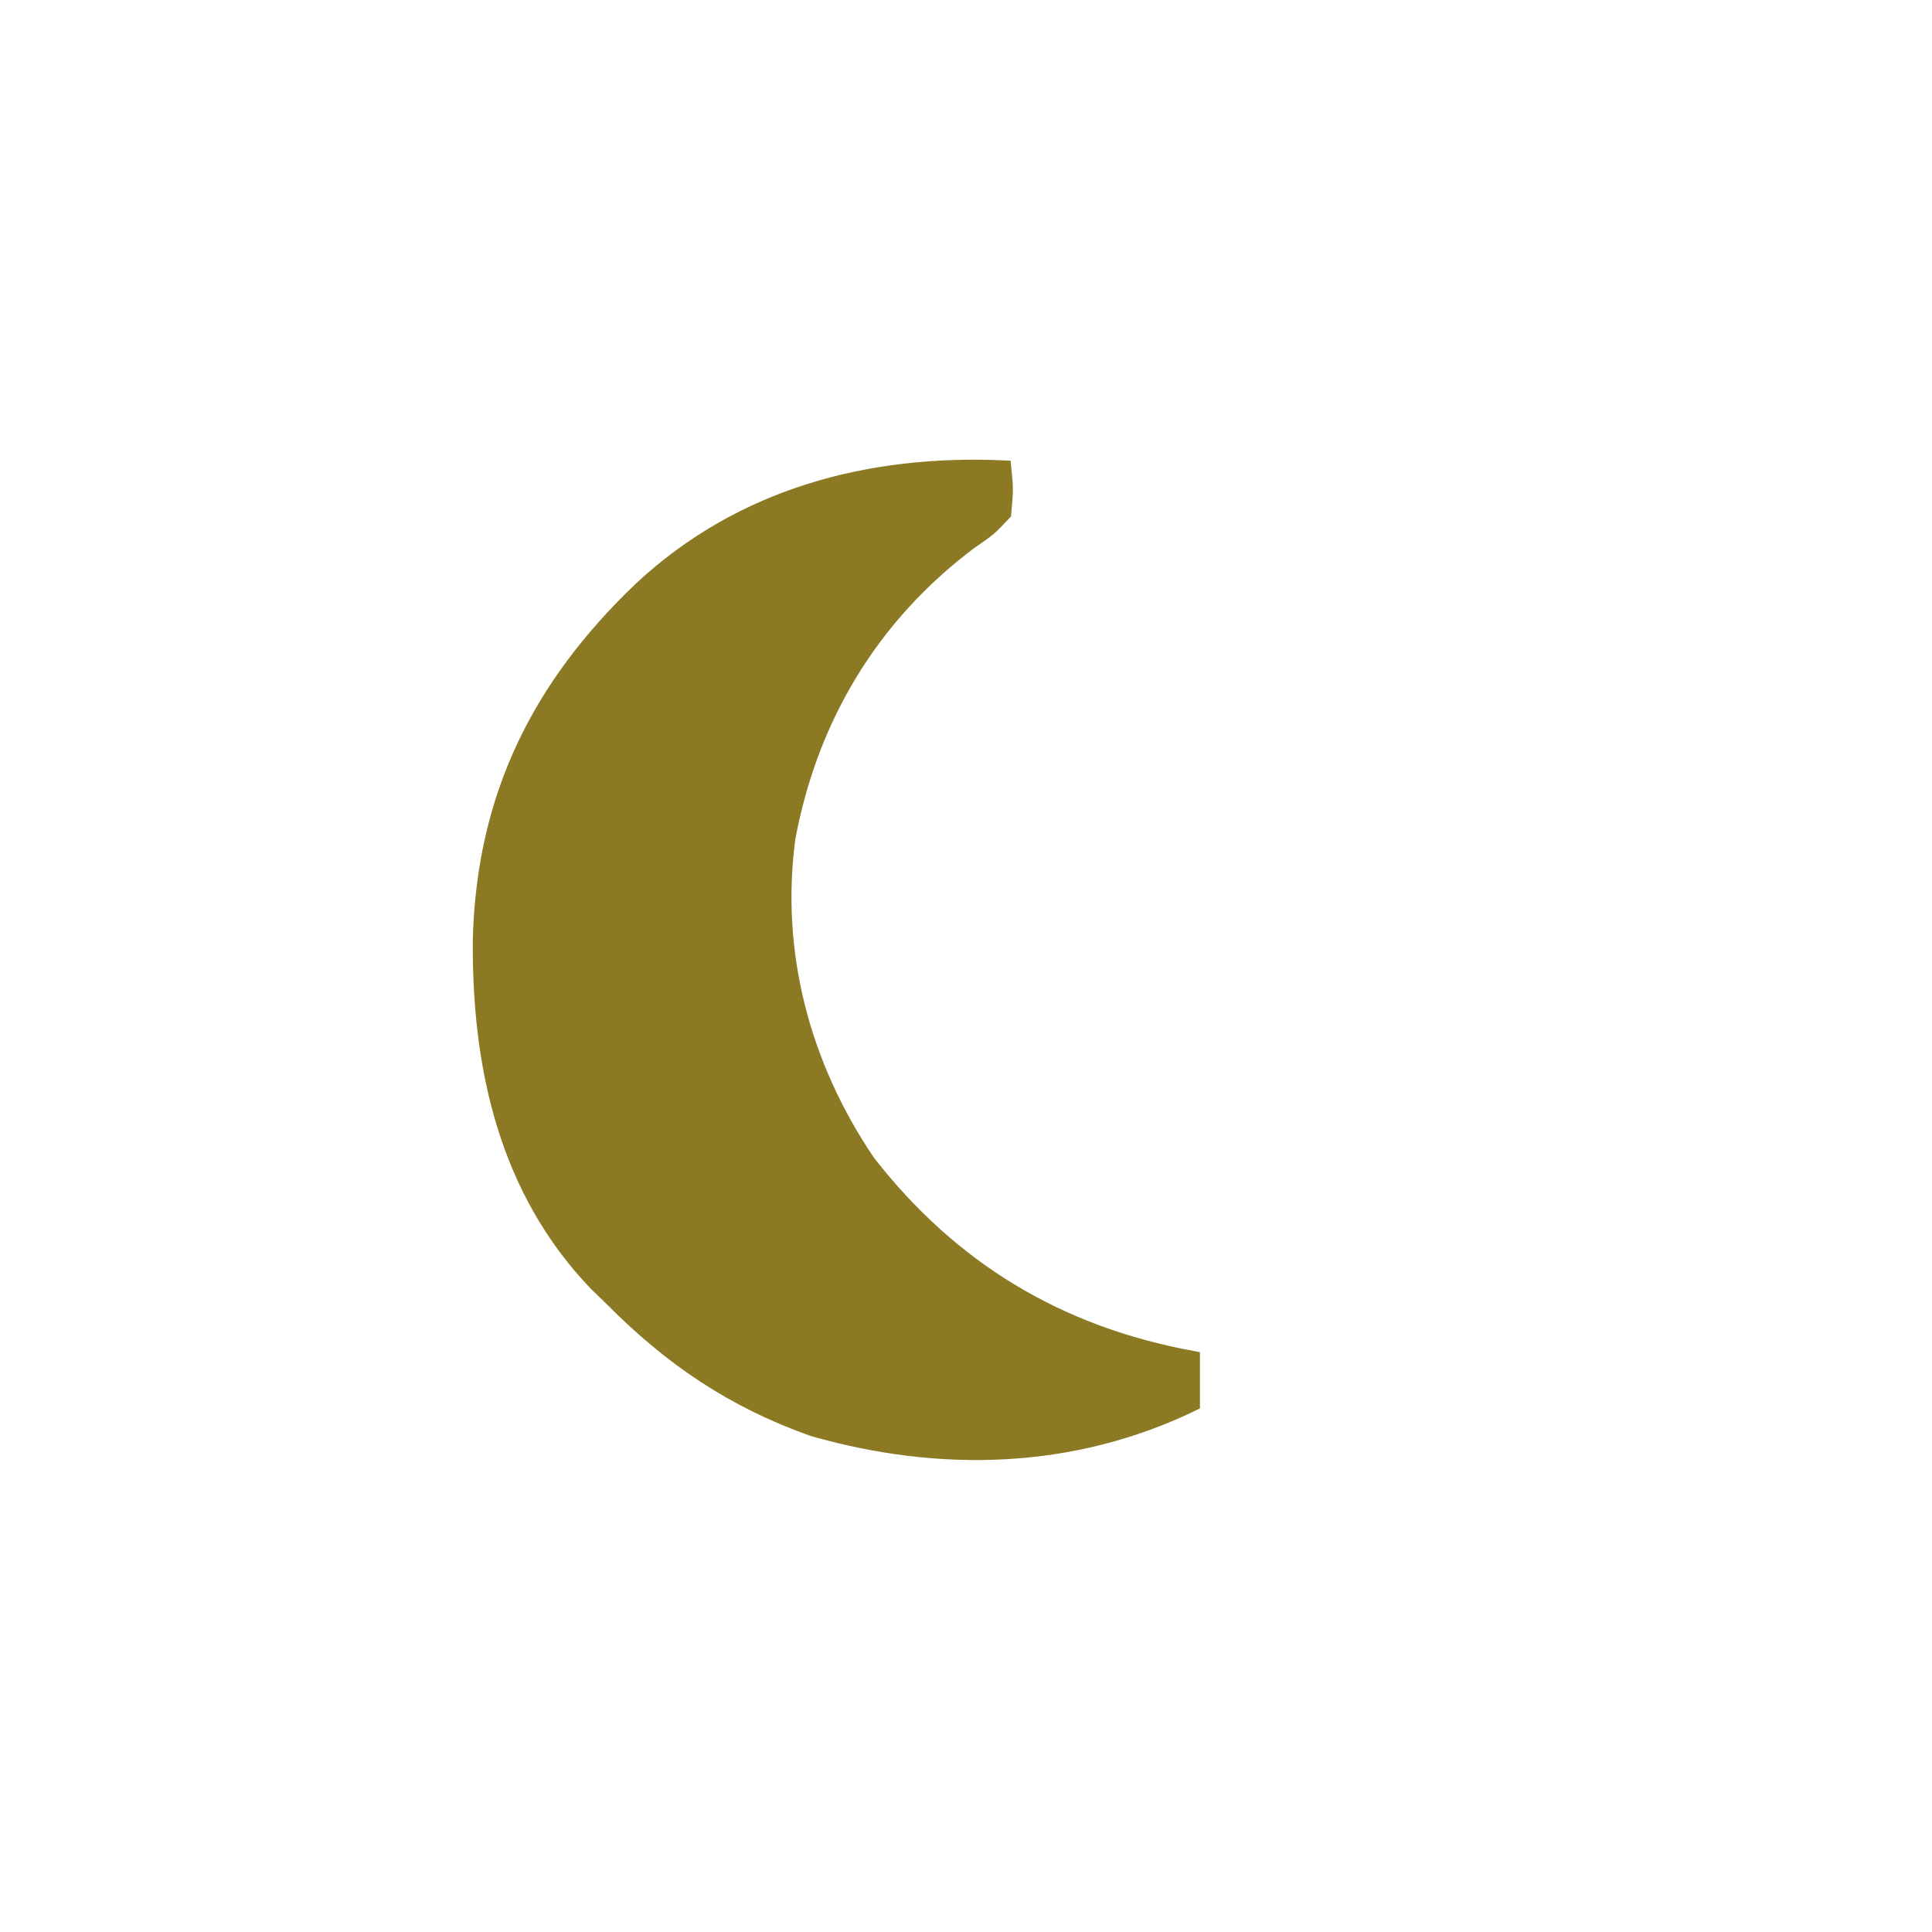
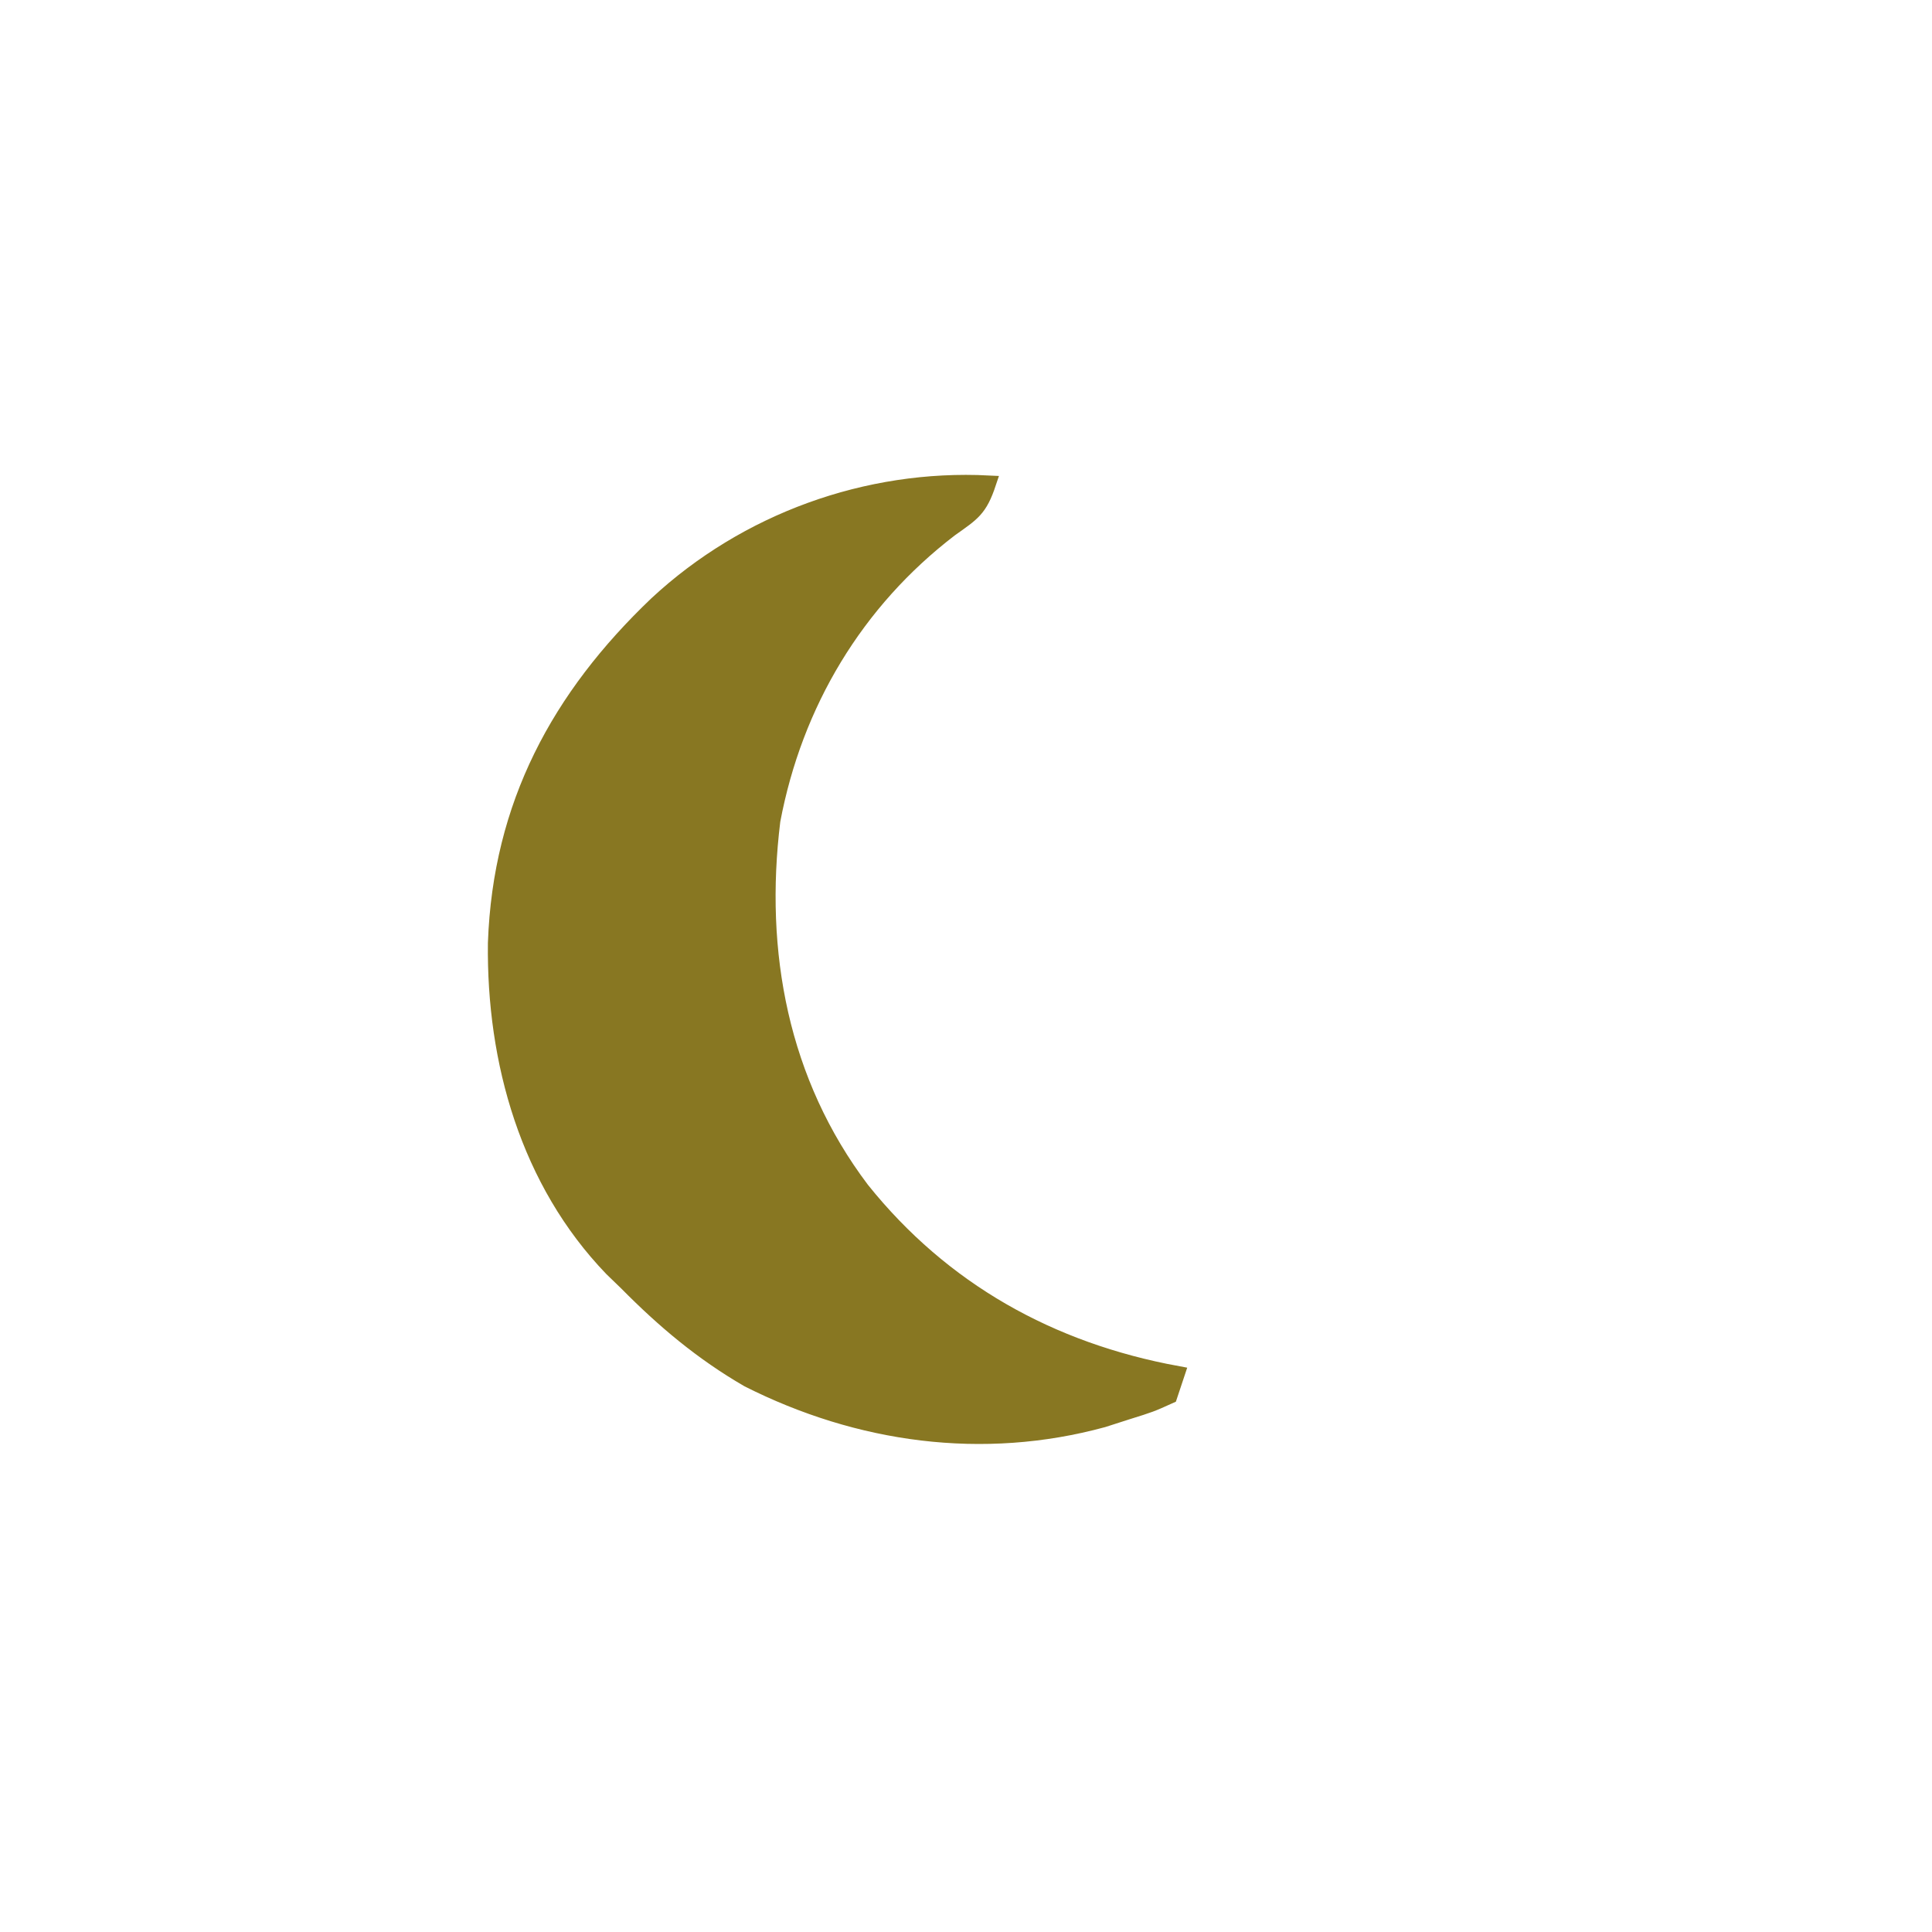
- <svg xmlns="http://www.w3.org/2000/svg" width="256" height="256" viewBox="0 0 256 256">
-   <path d="M0 0 C0.281 2.762 0.281 2.762 0 6 C-1.906 8.02 -1.906 8.02 -4.5 9.812 C-17.455 19.538 -25.598 32.999 -28.598 49 C-30.646 64.27 -26.648 79.26 -18 92 C-6.924 106.228 7.278 114.751 25 118 C25 119.98 25 121.96 25 124 C9.118 131.685 -8.373 132.156 -25.281 127.32 C-35.877 123.558 -44.132 117.966 -52 110 C-52.636 109.386 -53.271 108.773 -53.926 108.141 C-65.975 95.638 -69.512 79.143 -69.35 62.378 C-68.822 43.586 -61.587 28.95 -48 16 C-34.703 3.649 -17.792 -0.786 0 0 Z " fill="#8B7A23" transform="translate(133,62)" stroke="#8B7A23" stroke-width="2" />
+ <svg xmlns="http://www.w3.org/2000/svg" data-engine="binary-alpha-mono" width="256" height="256" viewBox="0 0 256 256">
+   <path d="M0 0 C-1.175 3.525 -2.103 4.023 -5.062 6.125 C-17.561 15.677 -25.675 29.224 -28.598 44.734 C-30.749 62.199 -27.545 79.363 -16.784 93.61 C-6.081 106.963 8.205 114.921 25 118 C24.835 118.495 24.835 118.495 24 121 C21.488 122.133 21.488 122.133 18.312 123.125 C17.277 123.458 16.242 123.79 15.176 124.133 C-0.796 128.494 -17.231 126.203 -31.875 118.812 C-37.994 115.269 -43.044 111.018 -48 106 C-48.636 105.386 -49.271 104.773 -49.926 104.141 C-61.052 92.595 -65.544 76.651 -65.35 60.946 C-64.699 42.663 -56.955 28.348 -44 16 C-32.154 4.997 -16.126 -0.82 0 0 Z " fill="#887722" transform="translate(131,64)" stroke="#887722" stroke-width="2" />
</svg>
